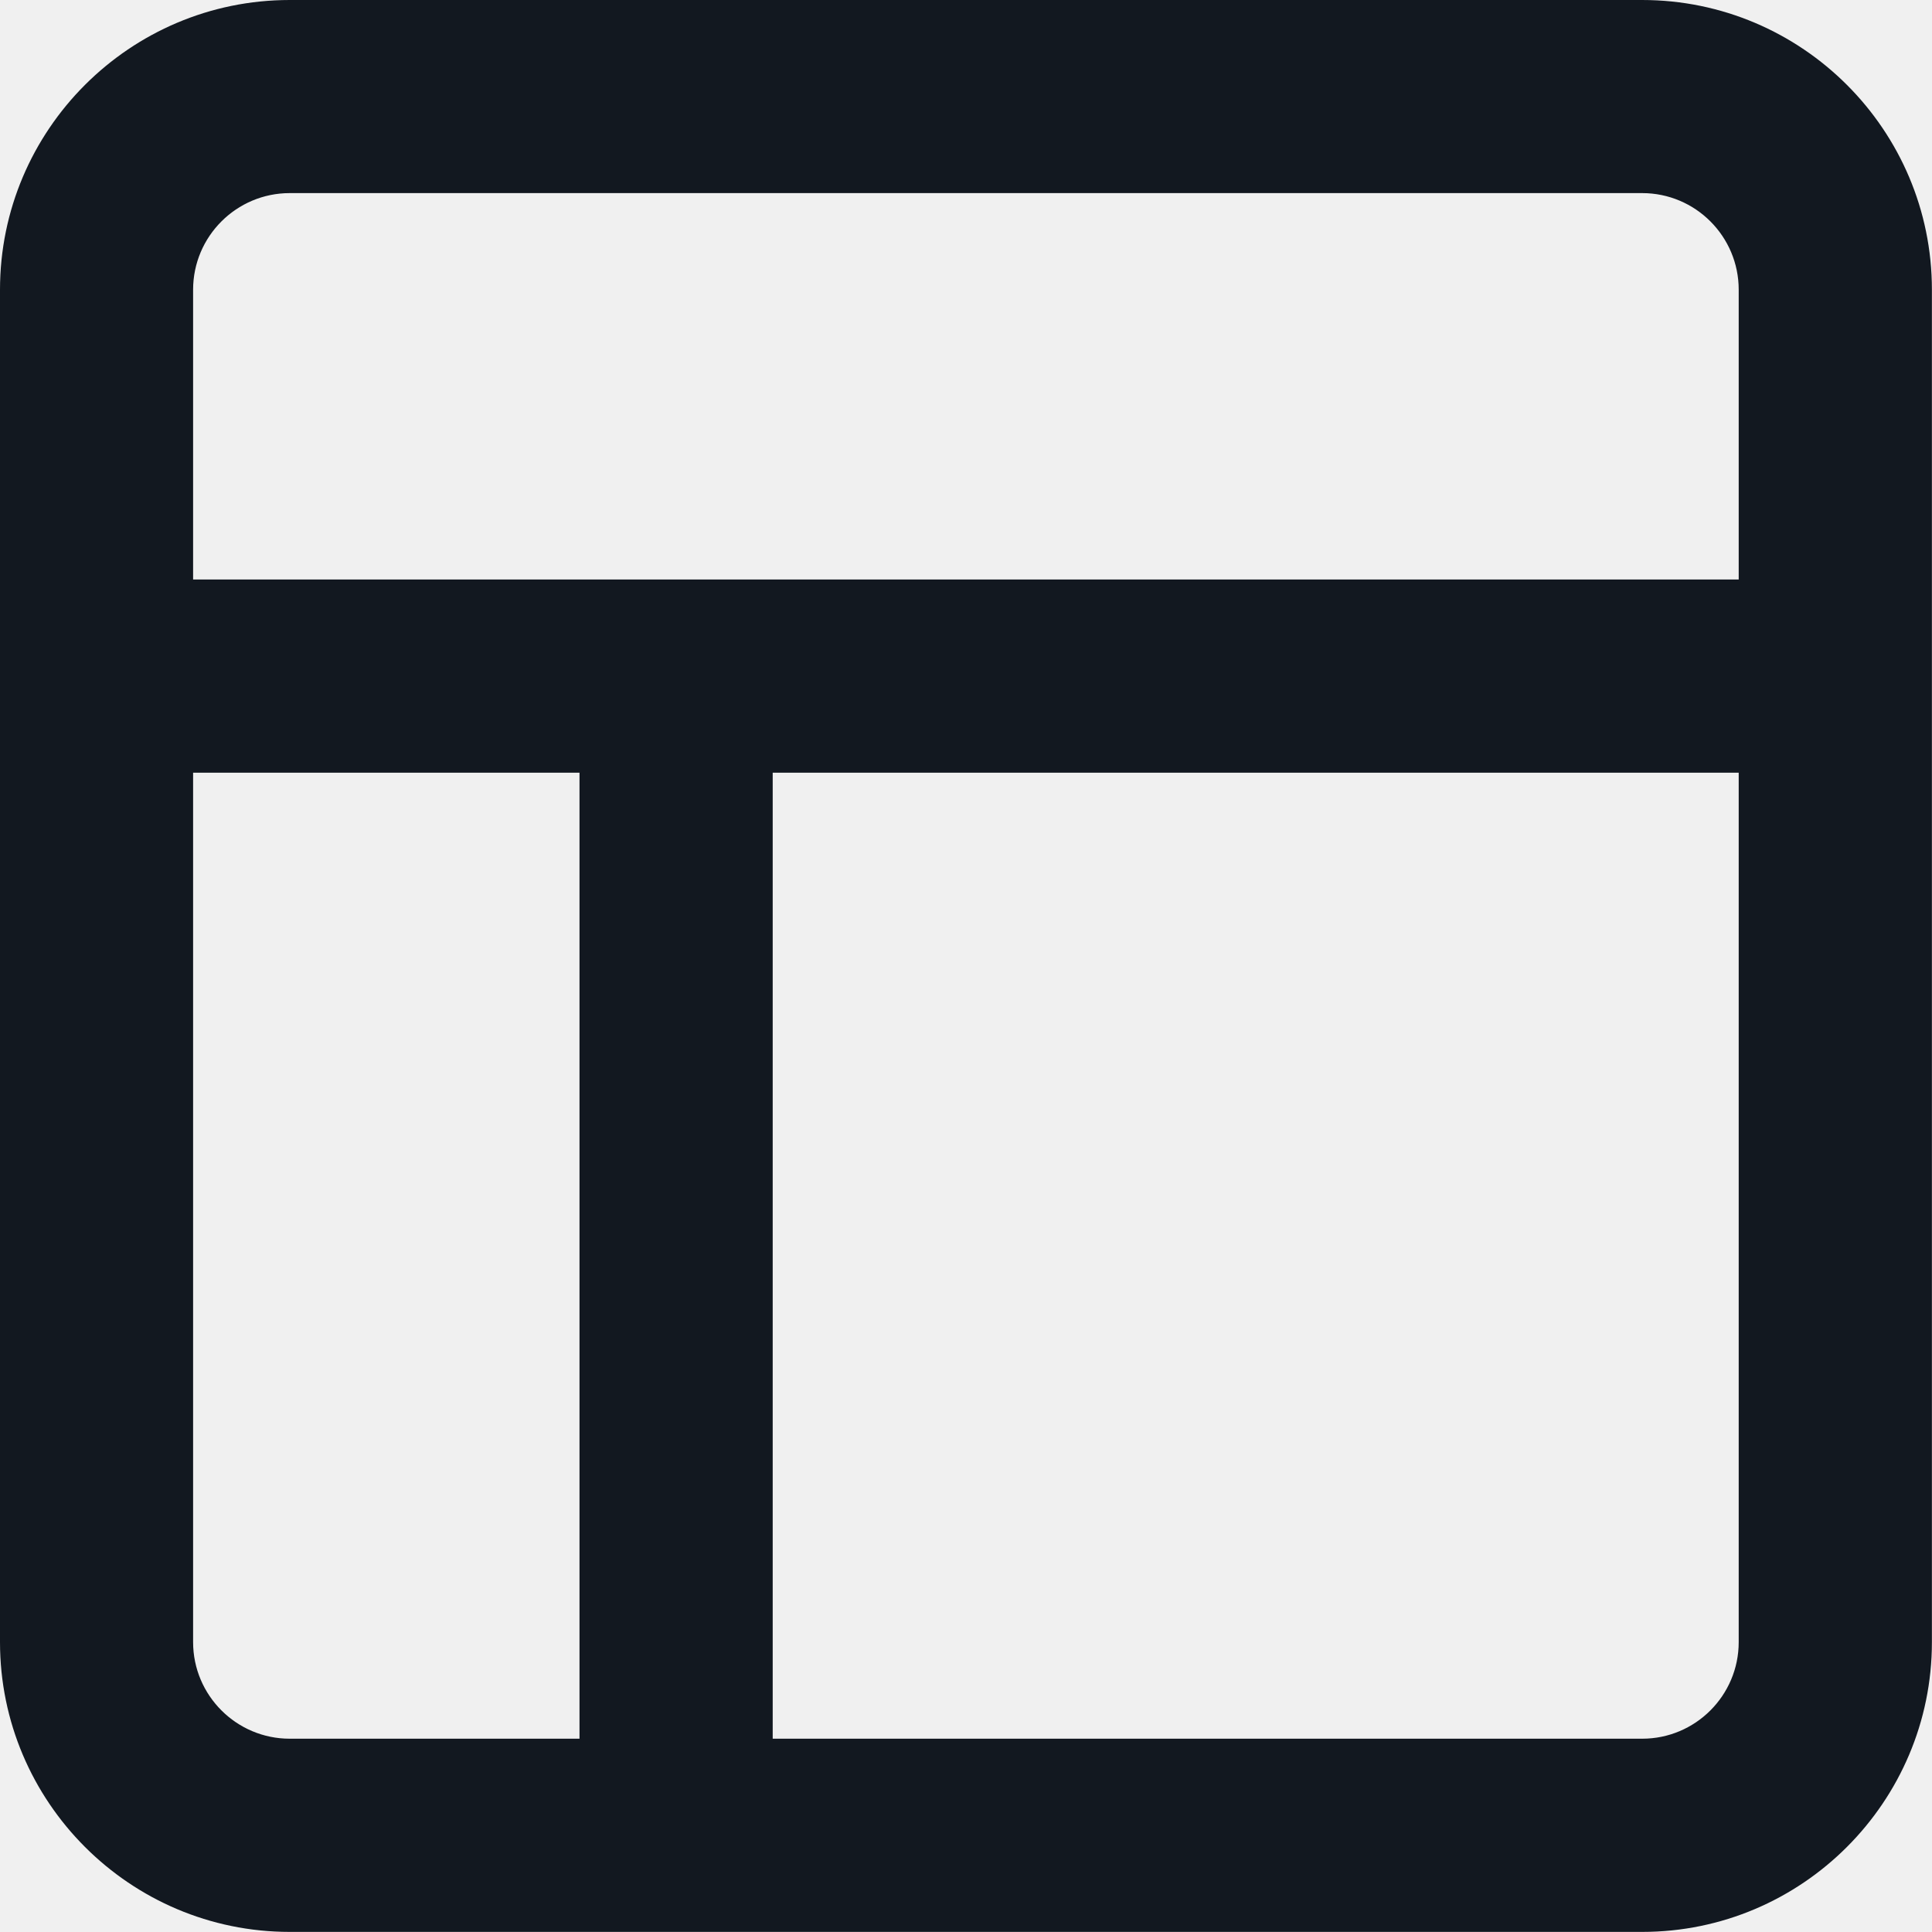
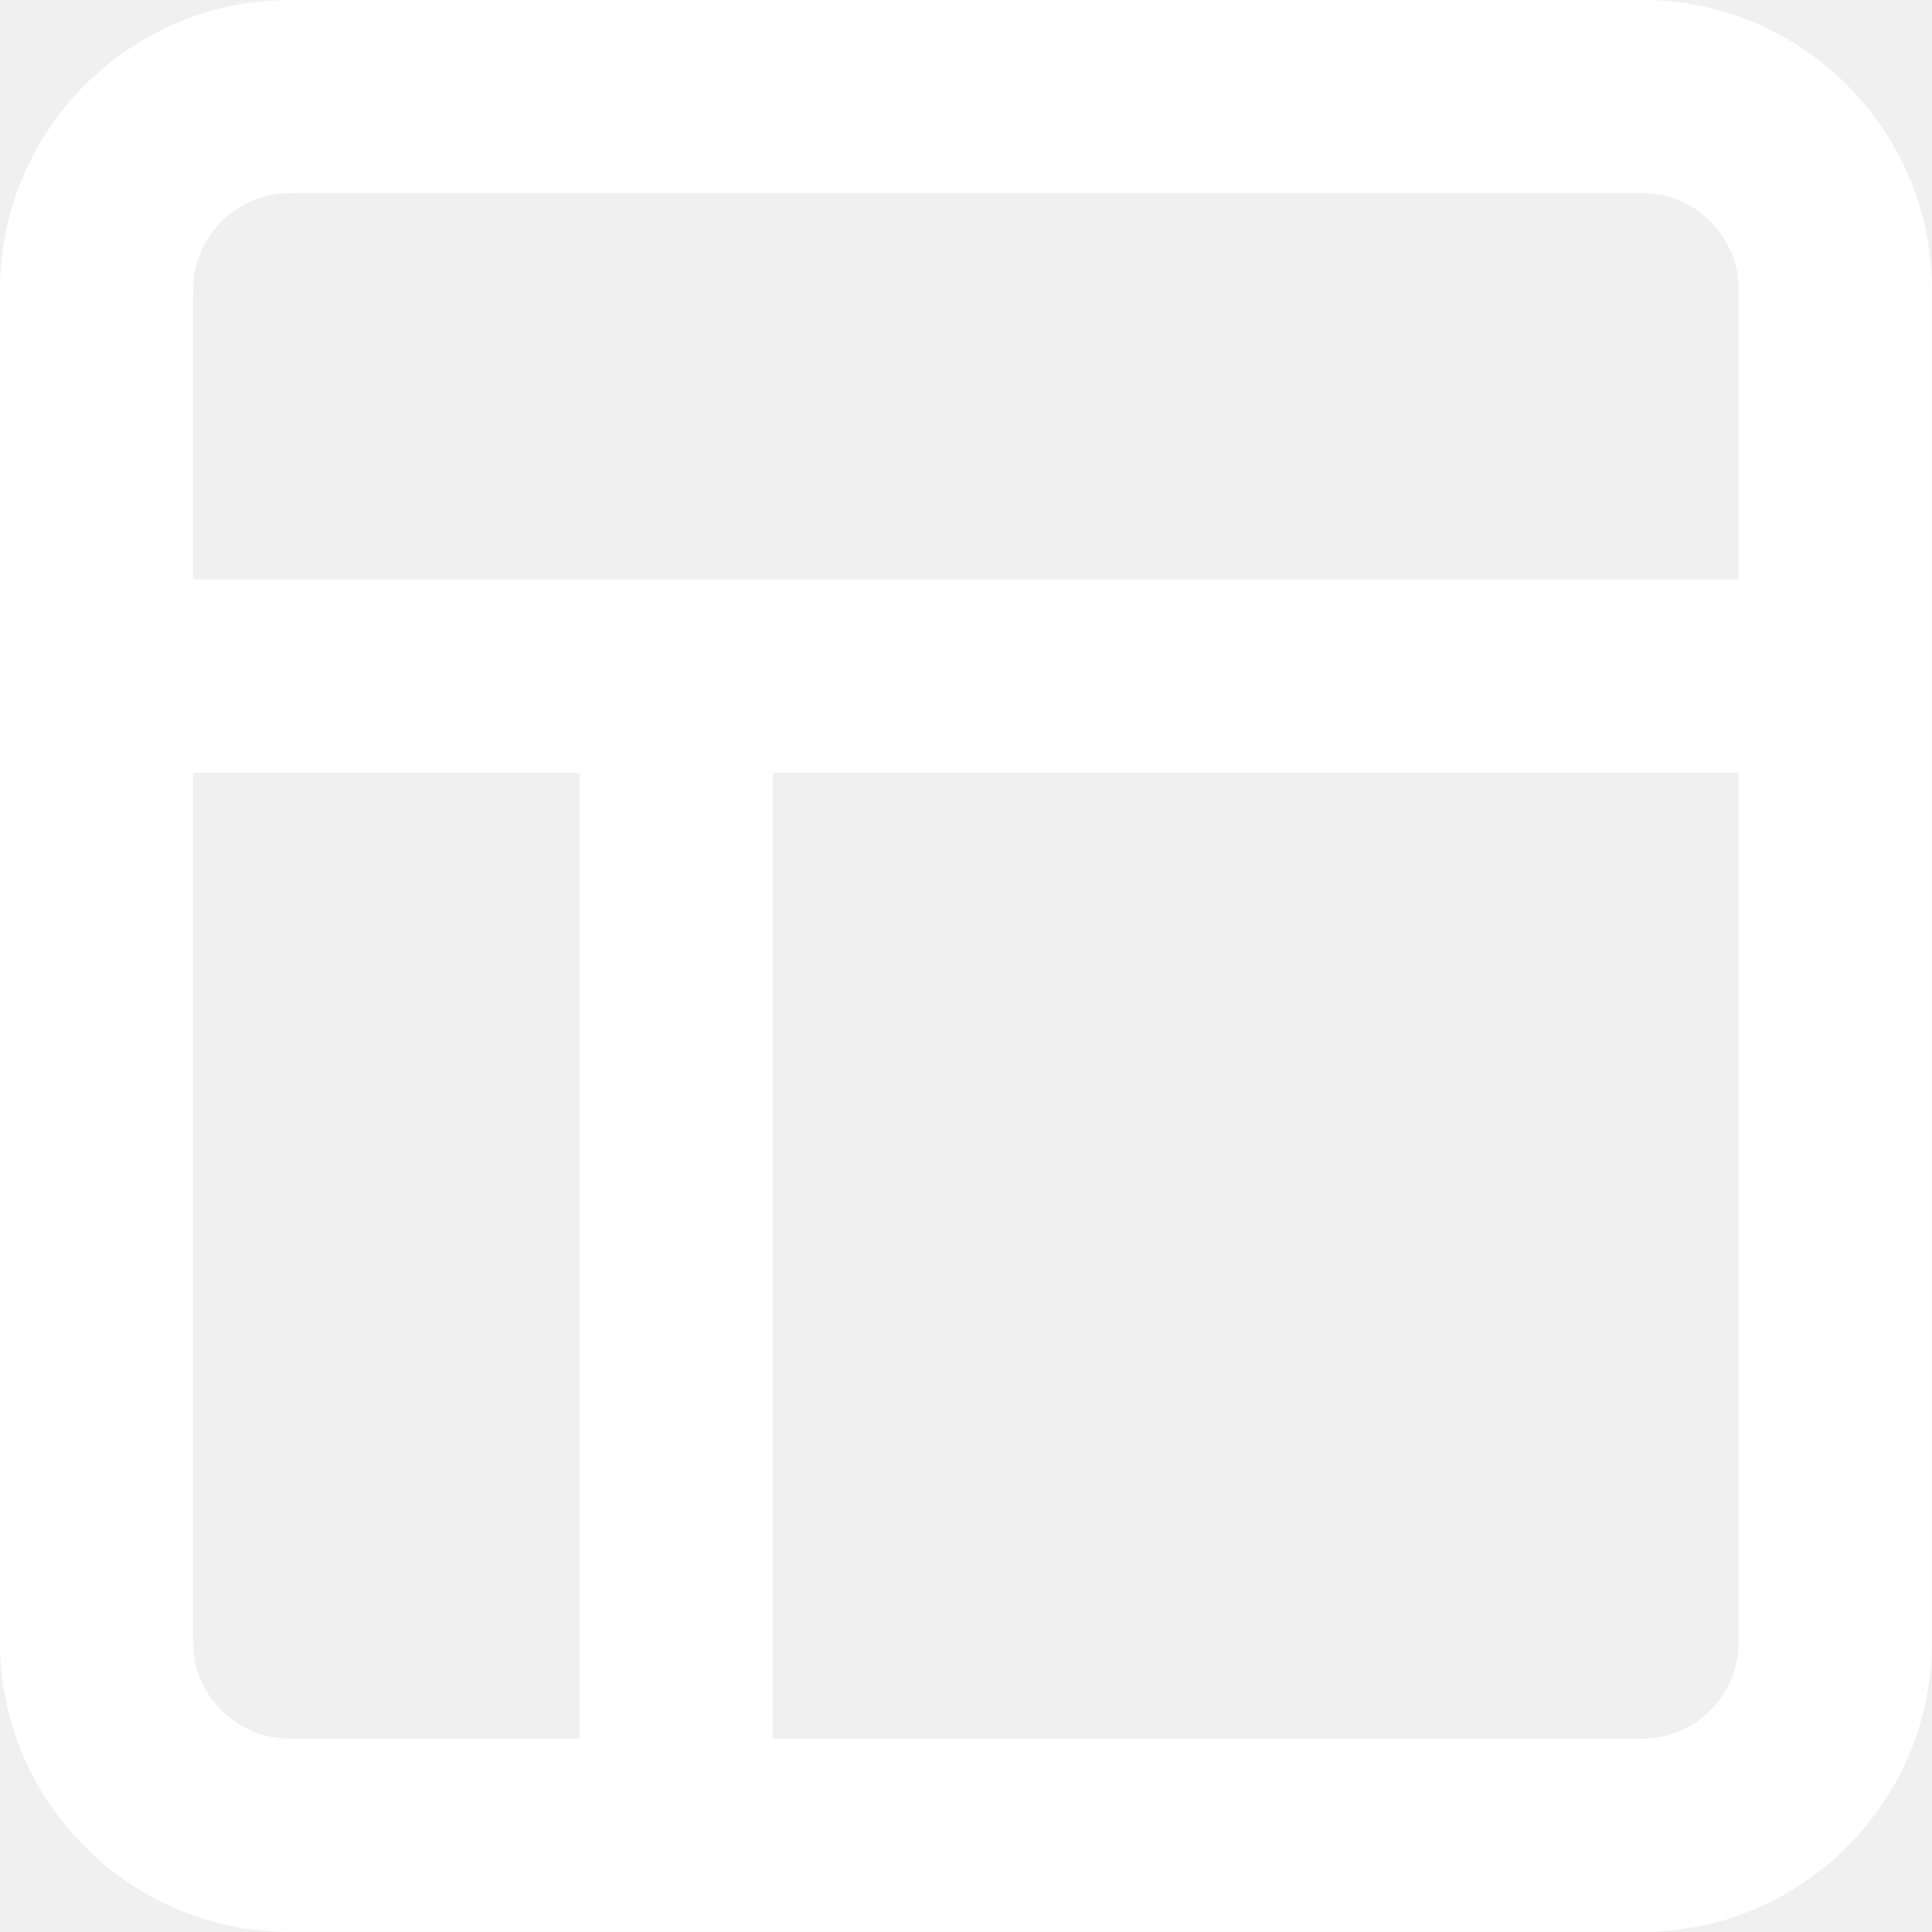
<svg xmlns="http://www.w3.org/2000/svg" width="20" height="20" viewBox="0 0 20 20" fill="none">
  <g clip-path="url(#clip0_664_137)">
-     <path fill-rule="evenodd" clip-rule="evenodd" d="M17 19.999H2.999C1.345 19.999 0 18.653 0 16.999V2.999C0 1.345 1.345 0 2.999 0H17C18.654 0 19.999 1.345 19.999 2.999V16.999C19.999 18.653 18.654 19.999 17 19.999ZM1.999 16.999C1.999 17.551 2.448 17.999 2.999 17.999H5.999V7.999H1.999V16.999ZM17.999 2.999C17.999 2.447 17.551 1.999 17 1.999H2.999C2.448 1.999 1.999 2.447 1.999 2.999V5.999H17.999V2.999ZM17.999 7.999H7.999V17.999H17C17.551 17.999 17.999 17.551 17.999 16.999V7.999Z" fill="#121820" />
+     <path fill-rule="evenodd" clip-rule="evenodd" d="M17 19.999H2.999C1.345 19.999 0 18.653 0 16.999V2.999C0 1.345 1.345 0 2.999 0H17C18.654 0 19.999 1.345 19.999 2.999V16.999C19.999 18.653 18.654 19.999 17 19.999ZM1.999 16.999C1.999 17.551 2.448 17.999 2.999 17.999H5.999V7.999H1.999V16.999ZM17.999 2.999C17.999 2.447 17.551 1.999 17 1.999H2.999C2.448 1.999 1.999 2.447 1.999 2.999V5.999H17.999V2.999ZM17.999 7.999H7.999V17.999H17C17.551 17.999 17.999 17.551 17.999 16.999V7.999Z" fill="#ffffff" />
  </g>
  <defs>
    <clipPath id="clip0_664_137">
      <rect width="20" height="20" fill="white" />
    </clipPath>
  </defs>
</svg>
